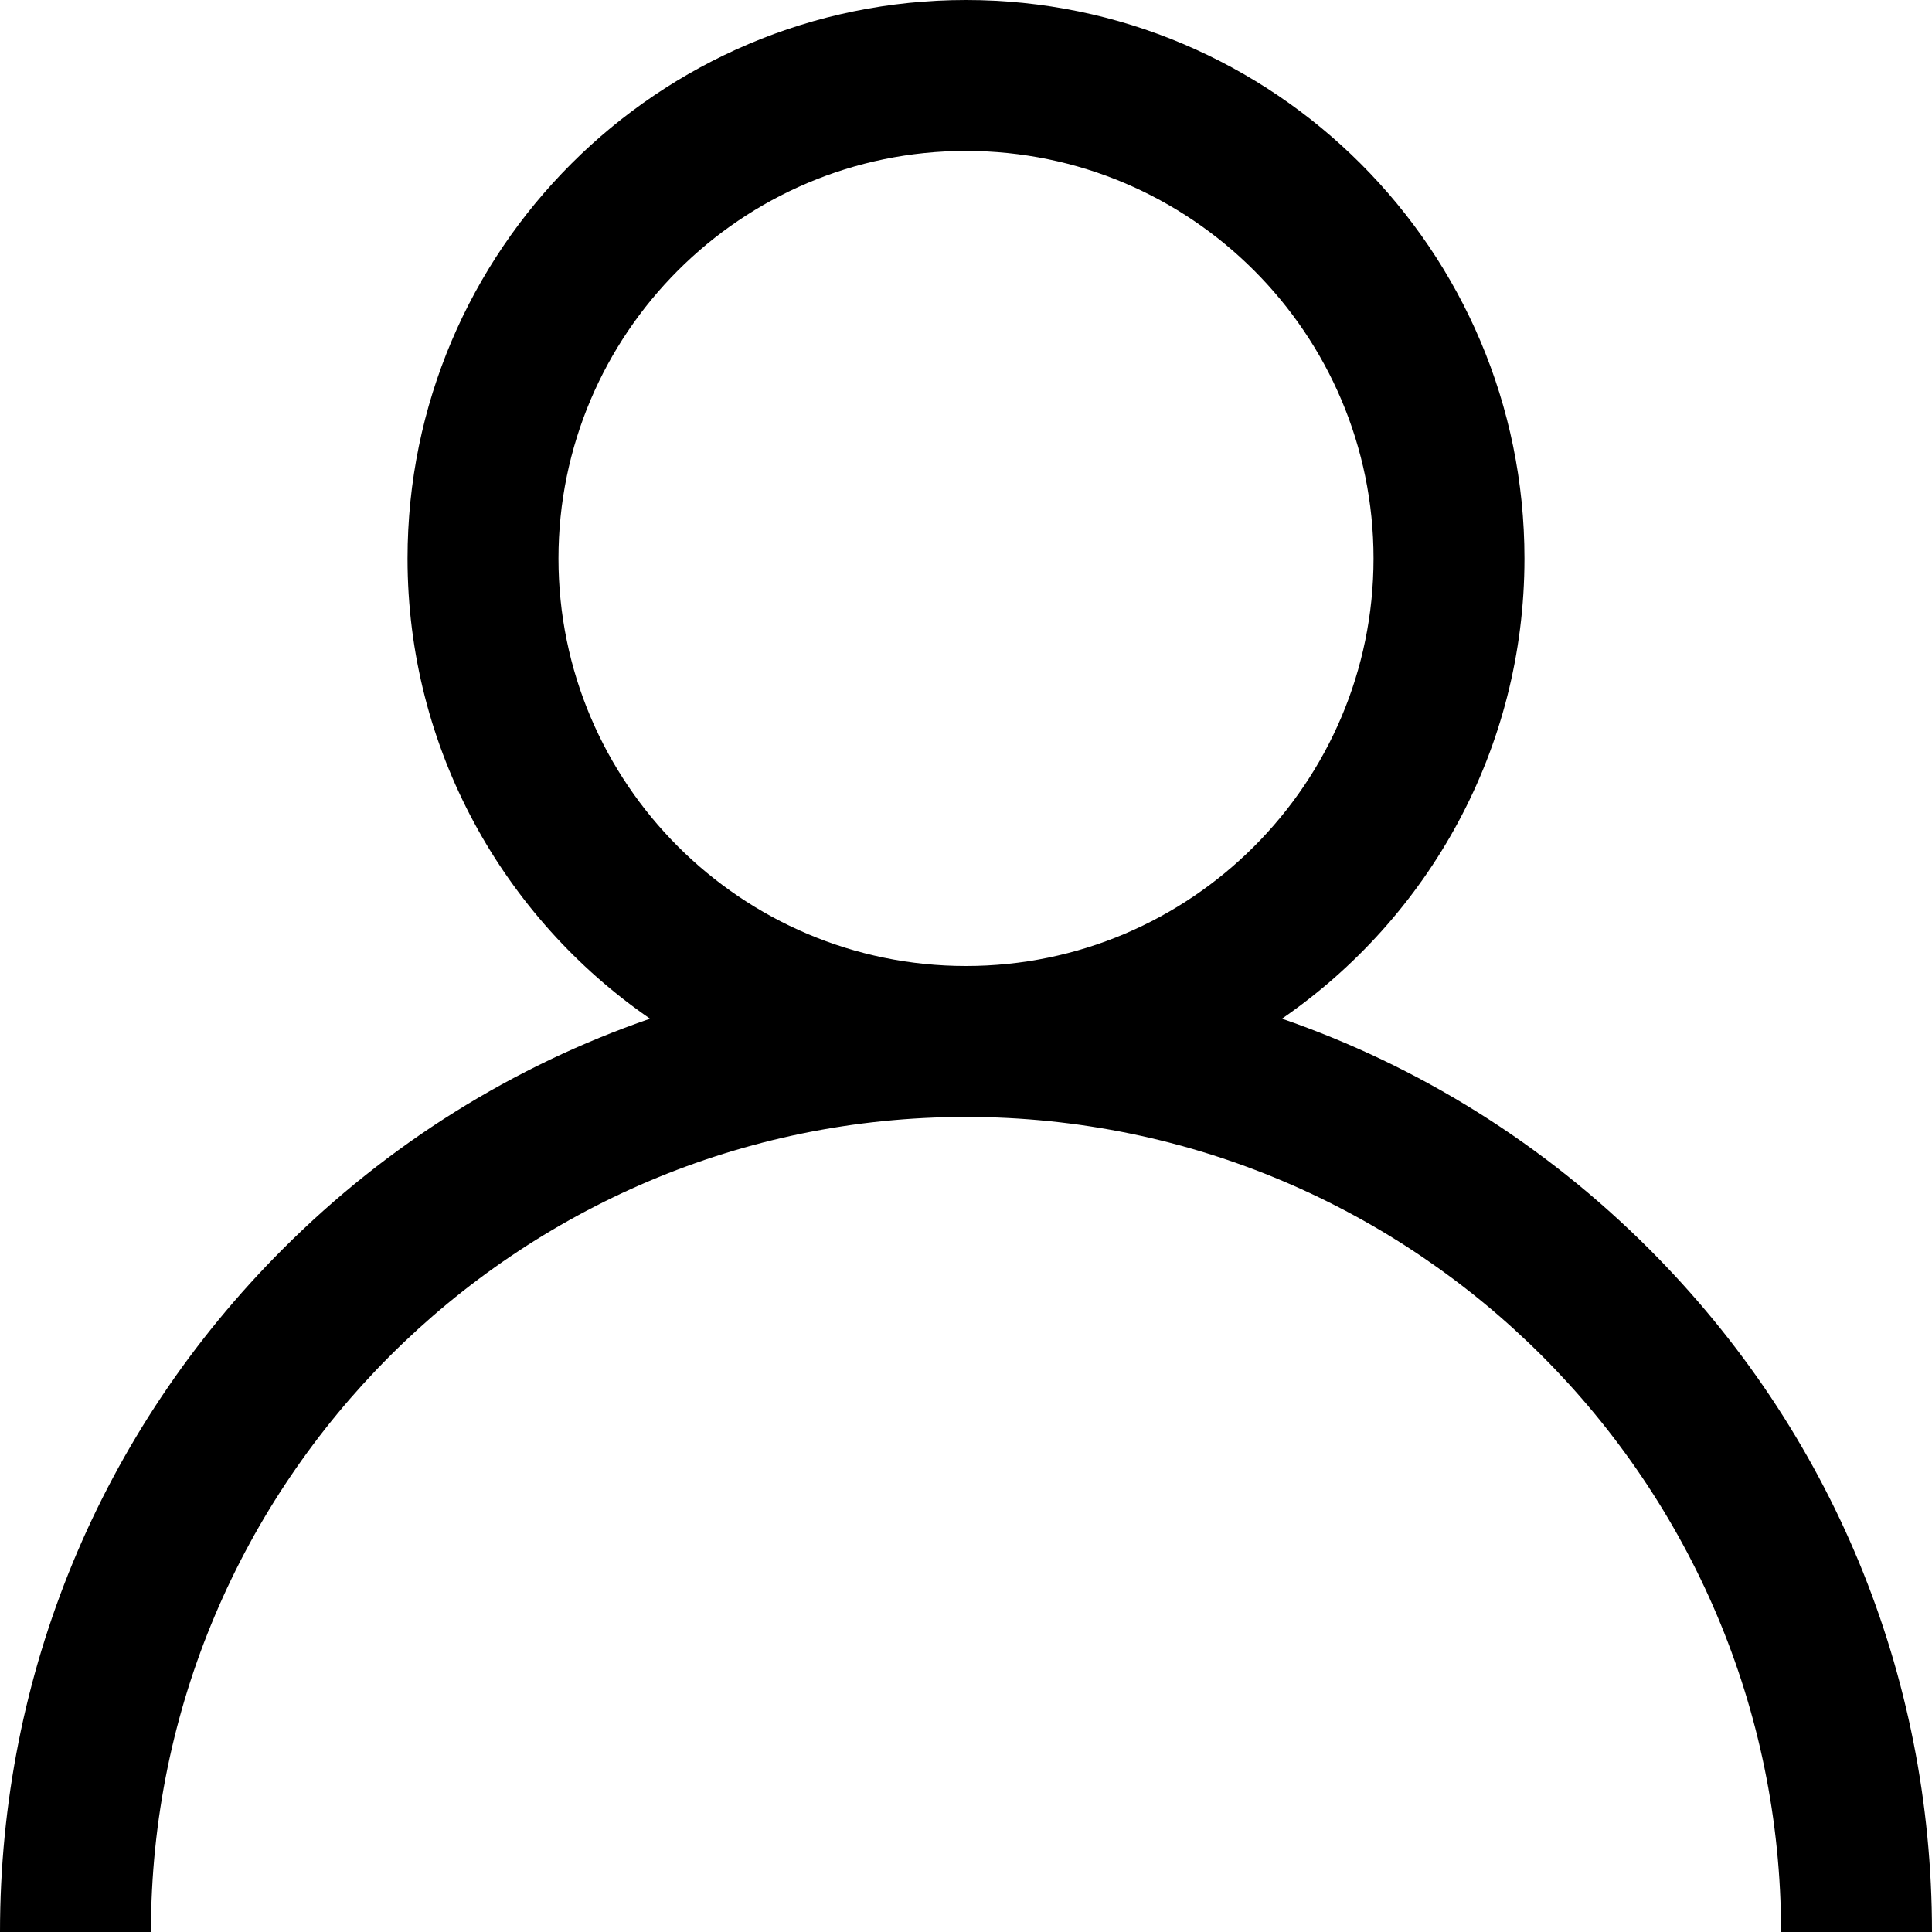
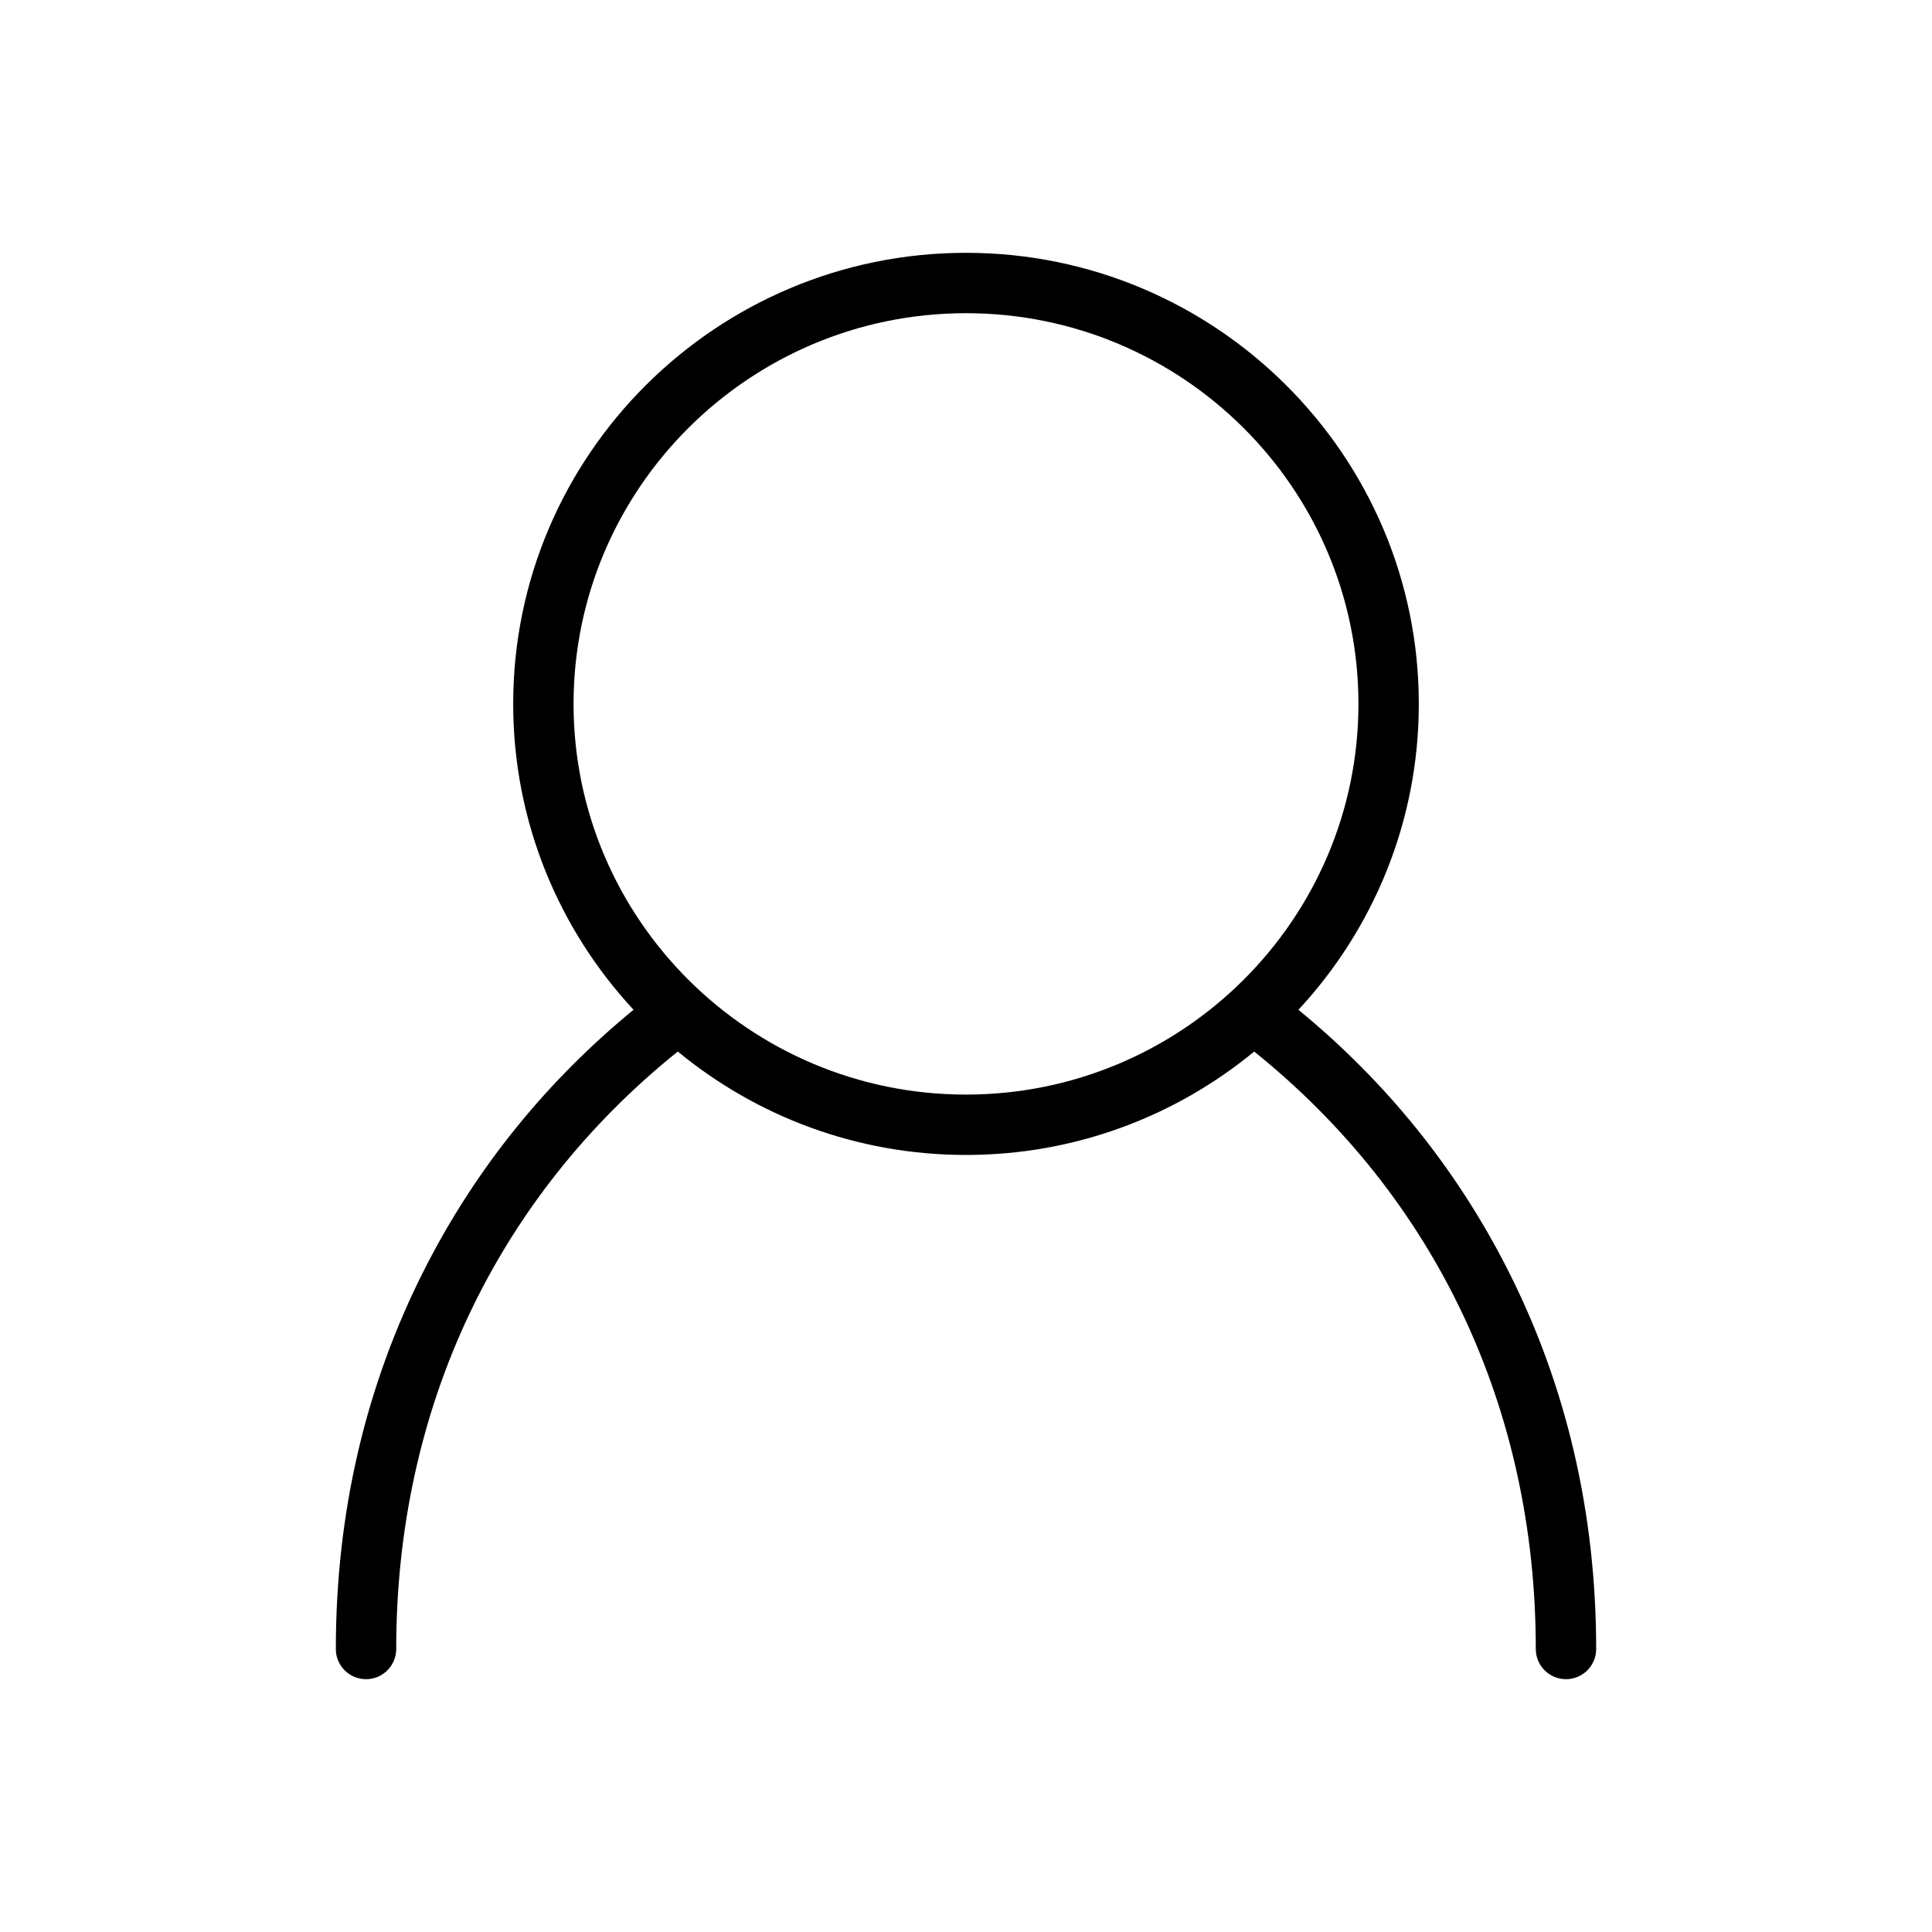
- <svg xmlns="http://www.w3.org/2000/svg" version="1.1" id="Capa_1" x="0px" y="0px" viewBox="0 0 512 512" style="enable-background:new 0 0 512 512;" xml:space="preserve">
-   <g>
-     <g>
-       <path d="M437.02,330.98c-27.883-27.882-61.071-48.523-97.281-61.018C378.521,243.251,404,198.548,404,148    C404,66.393,337.607,0,256,0S108,66.393,108,148c0,50.548,25.479,95.251,64.262,121.962    c-36.21,12.495-69.398,33.136-97.281,61.018C26.629,379.333,0,443.62,0,512h40c0-119.103,96.897-216,216-216s216,96.897,216,216    h40C512,443.62,485.371,379.333,437.02,330.98z M256,256c-59.551,0-108-48.448-108-108S196.449,40,256,40    c59.551,0,108,48.448,108,108S315.551,256,256,256z" />
+ <svg xmlns="http://www.w3.org/2000/svg" height="512px" style="enable-background:new 0 0 512 512;" version="1.1" viewBox="0 0 512 512" width="512px" xml:space="preserve">
+   <style type="text/css">
+ 
+ 	.st0{display:inline;}
+ 	.st1{fill:none;stroke:#000000;stroke-width:16;stroke-linecap:round;stroke-linejoin:round;stroke-miterlimit:10;}
+ 	.st2{display:none;}
+ 
+ </style>
+   <g class="st2" id="layer">
+     <g class="st0">
+       <ellipse class="st1" cx="256" cy="186.538" rx="112" ry="111.538" />
+       <g>
+         <path class="st1" d="M332.606,268.697C381.758,306.051,415,364.671,415,437" />
+         <path class="st1" d="M97,437c0-72.33,33.24-130.95,82.375-168.303" />
+       </g>
    </g>
  </g>
-   <g>
- </g>
-   <g>
- </g>
-   <g>
- </g>
-   <g>
- </g>
-   <g>
- </g>
-   <g>
- </g>
-   <g>
- </g>
-   <g>
- </g>
-   <g>
- </g>
-   <g>
- </g>
-   <g>
- </g>
-   <g>
- </g>
-   <g>
- </g>
-   <g>
- </g>
-   <g>
- </g>
+   <g id="layer_copy">
+     <path d="M399.363,336.101c-13.479-26.448-32.057-49.446-55.264-68.493c19.788-21.322,31.9-49.812,31.9-81.07   C376,120.625,322.168,67,256,67s-120,53.625-120,119.538c0,31.254,12.109,59.741,31.893,81.062   c-23.206,19.05-41.783,42.05-55.259,68.501C96.952,366.881,89,400.828,89,437c0,4.418,3.582,8,8,8s8-3.582,8-8   c0-63.595,26.449-119.591,74.619-158.335c20.765,17.113,47.389,27.41,76.381,27.41c28.989,0,55.609-10.294,76.374-27.403   C380.549,317.413,407,373.406,407,437c0,4.418,3.582,8,8,8s8-3.582,8-8C423,400.827,415.047,366.88,399.363,336.101z M152,186.538   C152,129.447,198.654,83,256,83s104,46.447,104,103.538s-46.654,103.538-104,103.538S152,243.628,152,186.538z" />
+   </g>
</svg>
